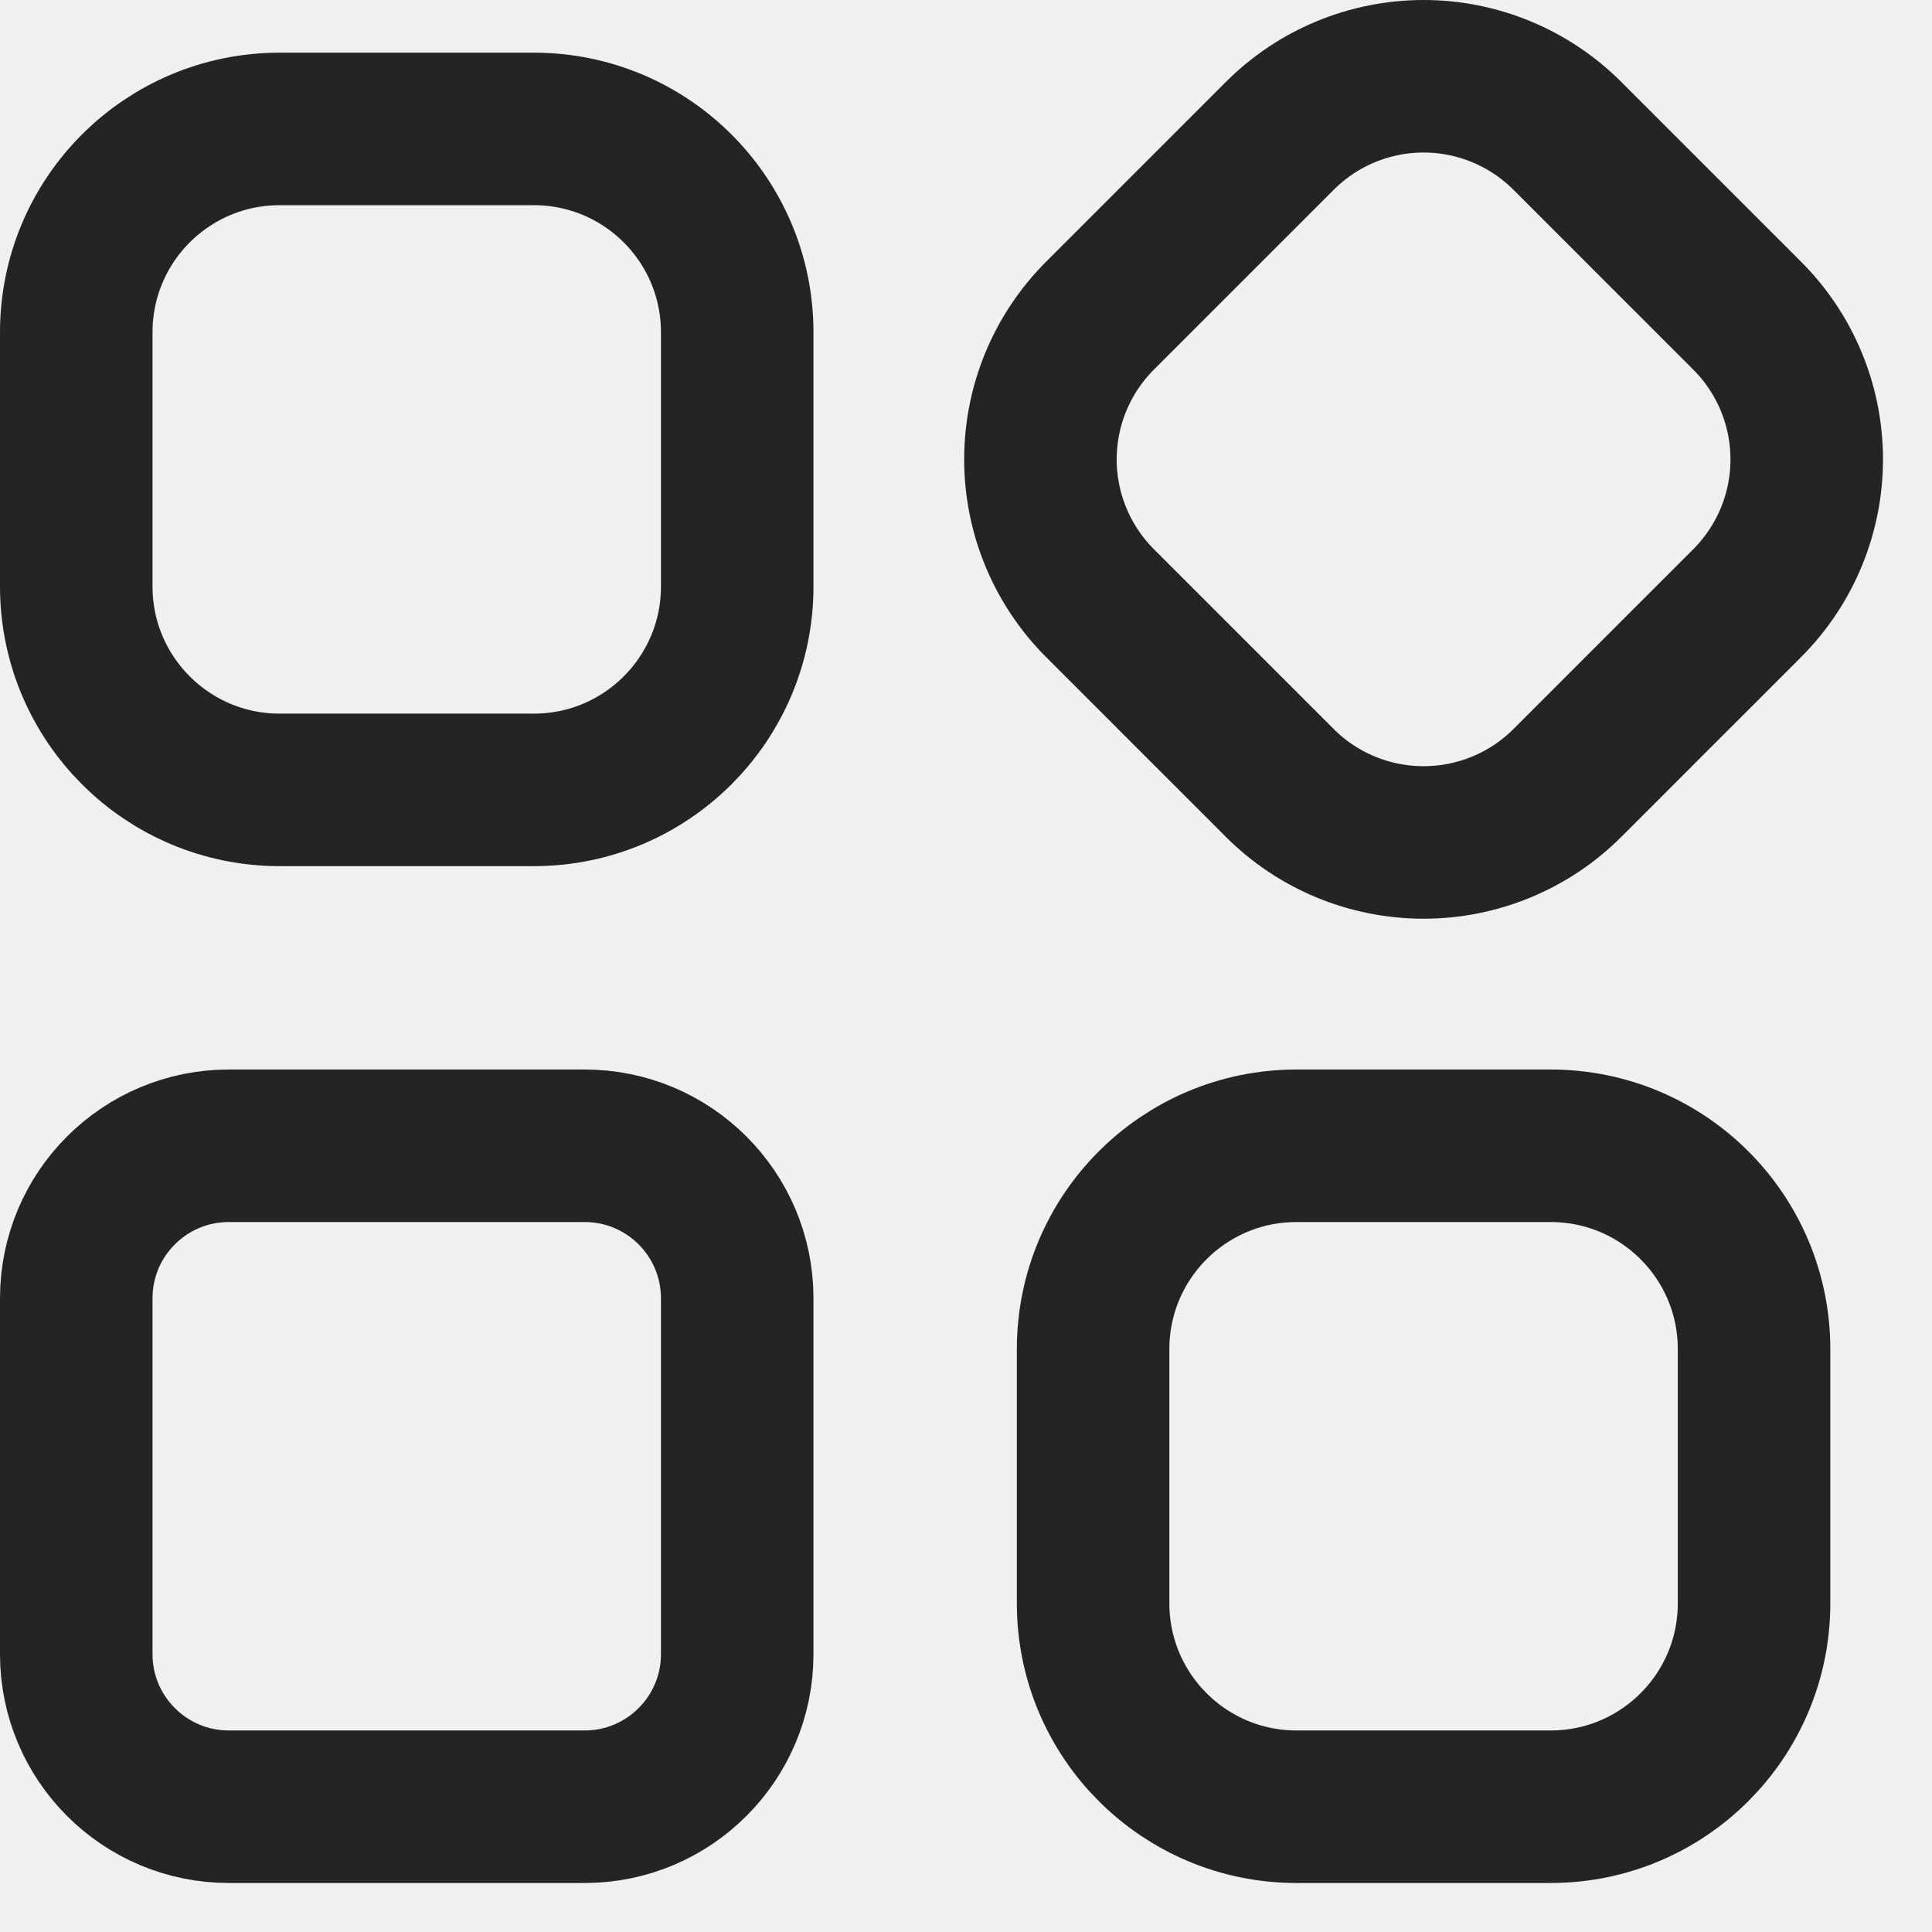
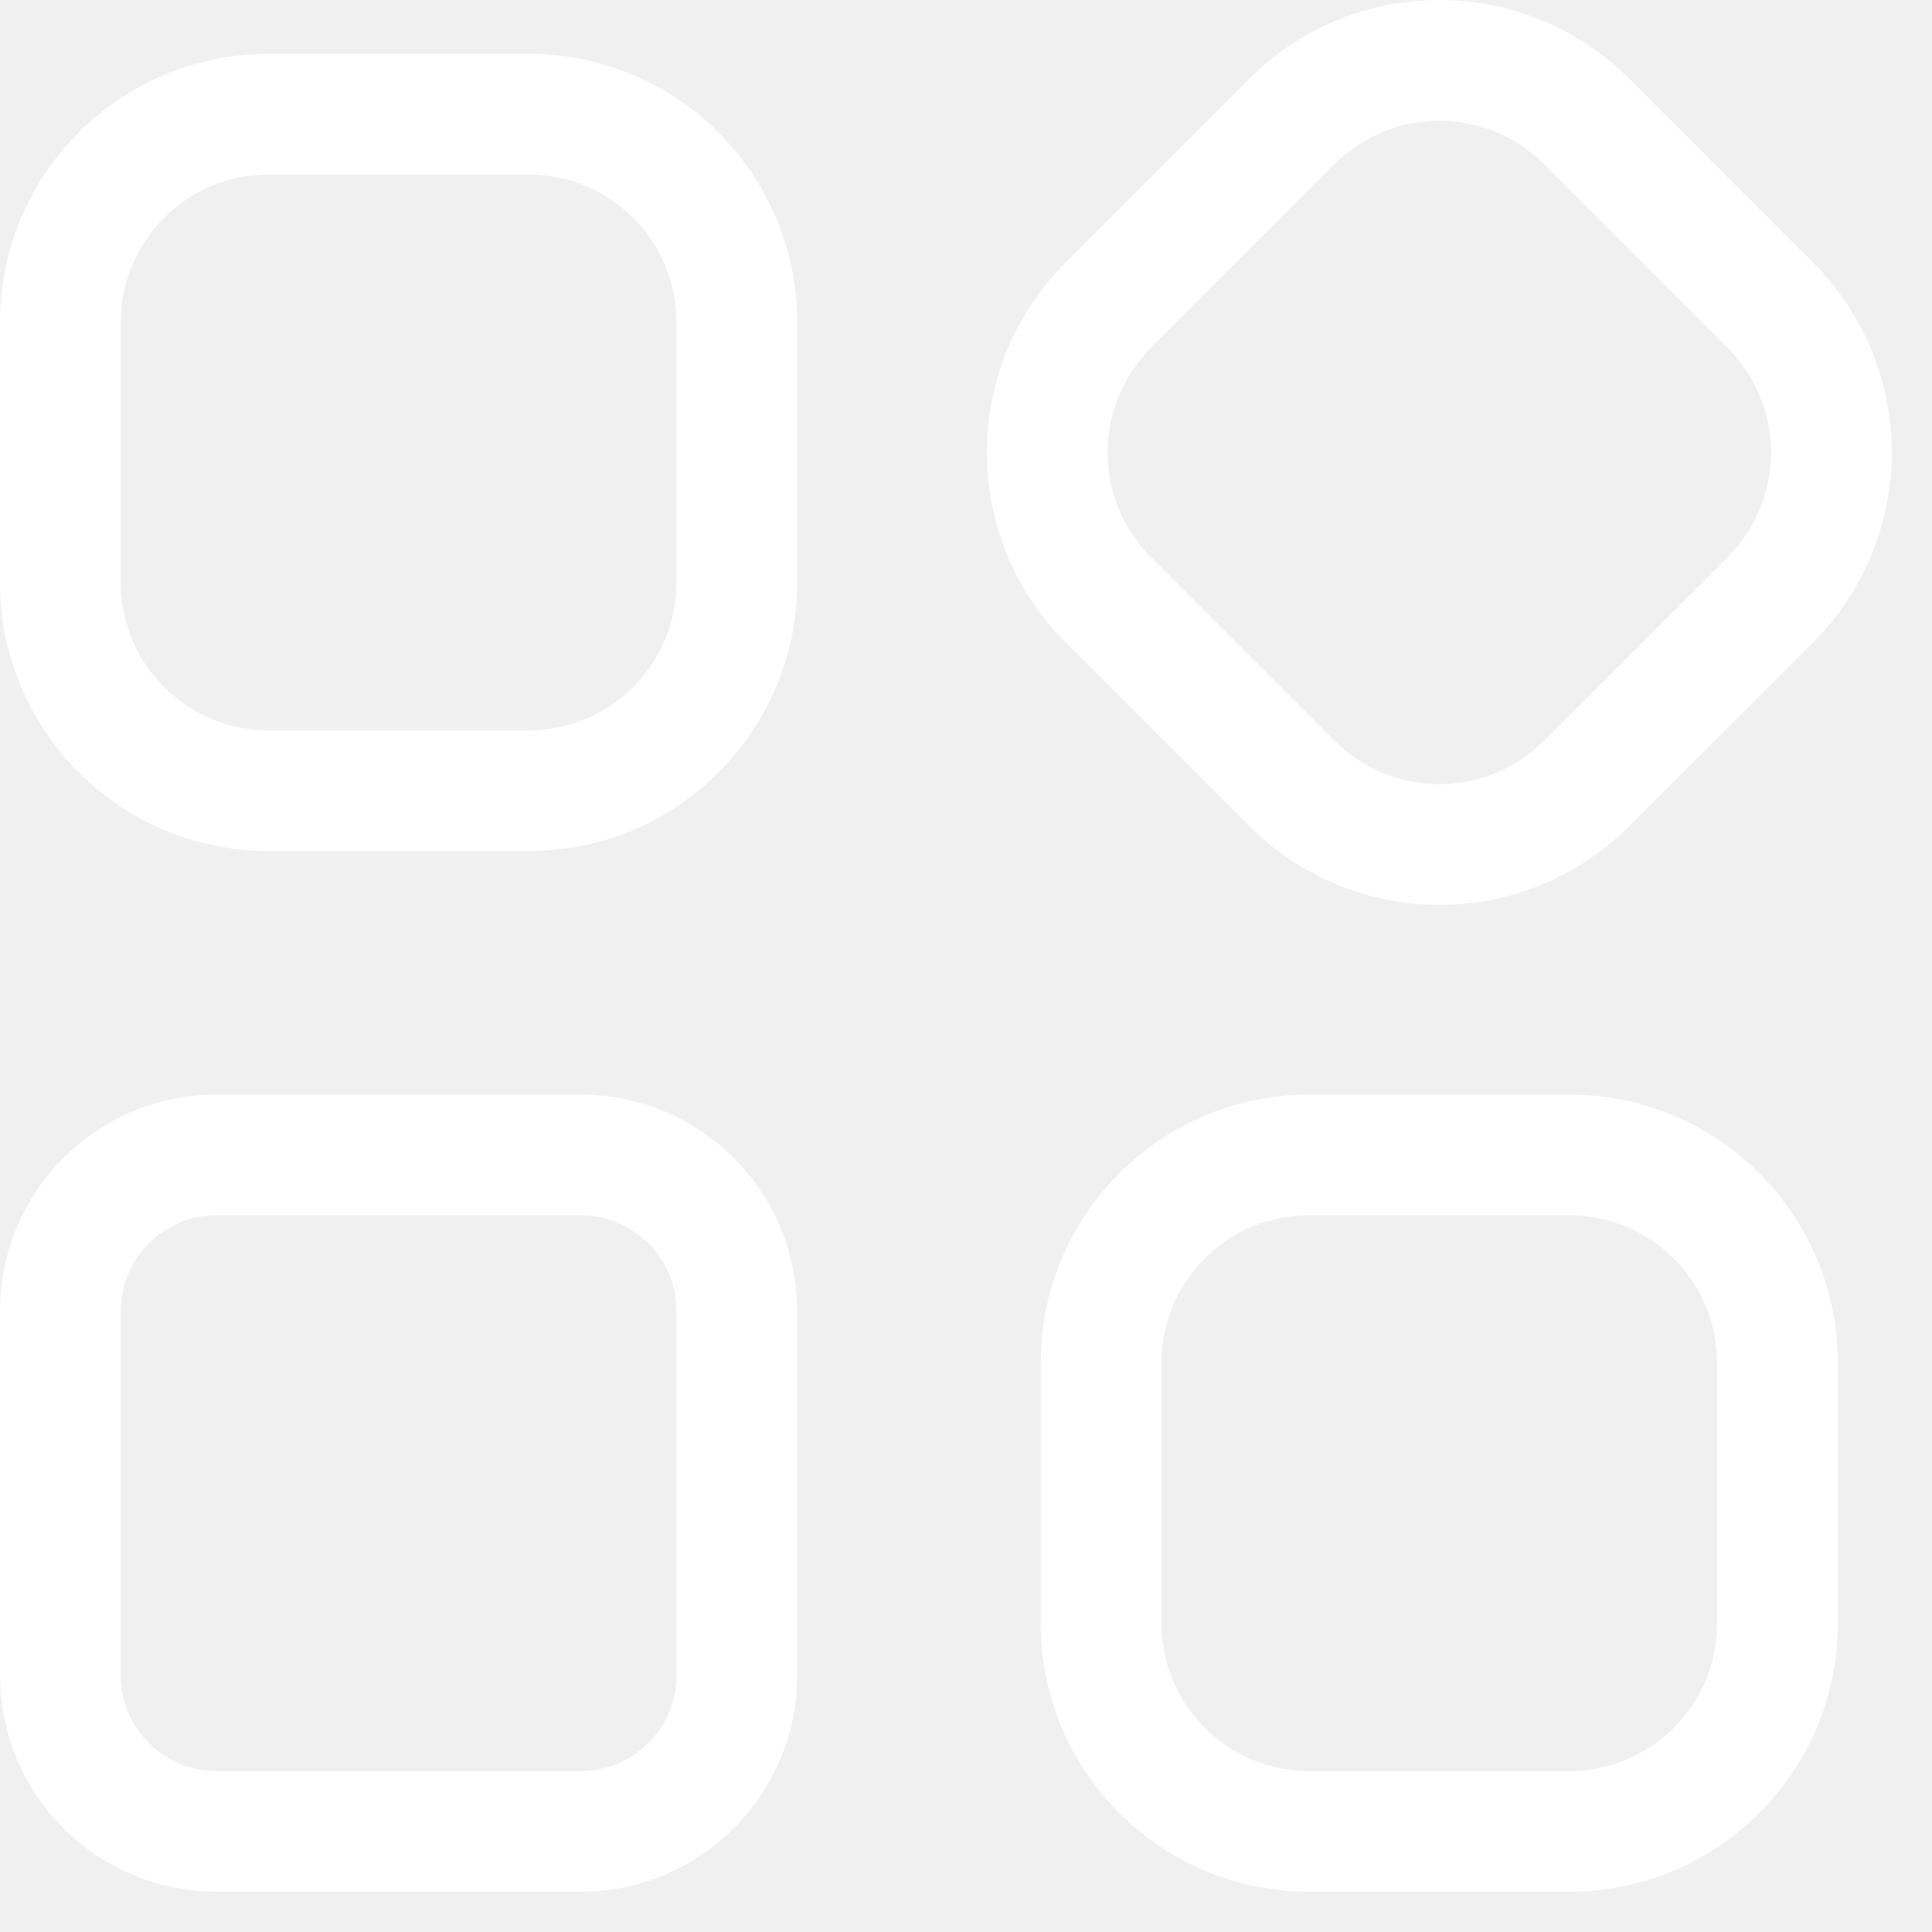
- <svg xmlns="http://www.w3.org/2000/svg" width="19" height="19" viewBox="0 0 19 19" fill="none">
-   <path d="M5.25 1.268H2.75C1.645 1.268 0.75 2.163 0.75 3.268V5.768C0.75 6.872 1.645 7.768 2.75 7.768H5.25C6.355 7.768 7.25 6.872 7.25 5.768V3.268C7.25 2.163 6.355 1.268 5.25 1.268Z" stroke="#242424" stroke-width="1.5" stroke-linecap="round" stroke-linejoin="round" />
-   <path d="M12.586 1.336C12.961 0.961 13.47 0.75 14 0.75C14.53 0.75 15.039 0.961 15.414 1.336L17.182 3.104C17.557 3.479 17.768 3.987 17.768 4.518C17.768 5.048 17.557 5.557 17.182 5.932L15.414 7.7C15.039 8.075 14.53 8.285 14 8.285C13.47 8.285 12.961 8.075 12.586 7.7L10.818 5.932C10.443 5.557 10.232 5.048 10.232 4.518C10.232 3.987 10.443 3.479 10.818 3.104L12.586 1.336Z" stroke="#242424" stroke-width="1.5" stroke-linecap="round" stroke-linejoin="round" />
-   <path d="M5.75 11.268H2.25C1.422 11.268 0.75 11.939 0.75 12.768V16.268C0.75 17.096 1.422 17.768 2.25 17.768H5.75C6.578 17.768 7.25 17.096 7.25 16.268V12.768C7.25 11.939 6.578 11.268 5.75 11.268Z" stroke="#242424" stroke-width="1.5" stroke-linecap="round" stroke-linejoin="round" />
-   <path d="M15.25 11.268H12.75C11.645 11.268 10.75 12.163 10.75 13.268V15.768C10.75 16.872 11.645 17.768 12.75 17.768H15.25C16.355 17.768 17.25 16.872 17.25 15.768V13.268C17.25 12.163 16.355 11.268 15.25 11.268Z" stroke="#242424" stroke-width="1.5" stroke-linecap="round" stroke-linejoin="round" />
+ <svg xmlns="http://www.w3.org/2000/svg" width="10" height="10" viewBox="0 0 24 24" fill="none">
+   <path d="M6.568 1.419H3.336C1.908 1.419 0.75 2.577 0.75 4.005V7.237C0.75 8.665 1.908 9.822 3.336 9.822H6.568C7.995 9.822 9.153 8.665 9.153 7.237V4.005C9.153 2.577 7.995 1.419 6.568 1.419Z" stroke="white" stroke-width="1.5" stroke-linecap="round" stroke-linejoin="round" />
+   <path d="M16.051 1.507C16.536 1.022 17.194 0.75 17.879 0.75C18.565 0.75 19.223 1.022 19.707 1.507L21.993 3.793C22.478 4.278 22.75 4.935 22.75 5.621C22.75 6.306 22.478 6.964 21.993 7.449L19.707 9.734C19.223 10.219 18.565 10.491 17.879 10.491C17.194 10.491 16.536 10.219 16.051 9.734L13.766 7.449C13.281 6.964 13.009 6.306 13.009 5.621C13.009 4.935 13.281 4.278 13.766 3.793L16.051 1.507Z" stroke="white" stroke-width="1.5" stroke-linecap="round" stroke-linejoin="round" />
+   <path d="M7.214 14.347H2.689C1.618 14.347 0.75 15.215 0.75 16.286V20.811C0.75 21.882 1.618 22.75 2.689 22.75H7.214C8.285 22.75 9.153 21.882 9.153 20.811V16.286C9.153 15.215 8.285 14.347 7.214 14.347Z" stroke="white" stroke-width="1.5" stroke-linecap="round" stroke-linejoin="round" />
+   <path d="M19.495 14.347H16.263C14.835 14.347 13.678 15.505 13.678 16.933V20.165C13.678 21.593 14.835 22.75 16.263 22.75H19.495C20.923 22.75 22.081 21.593 22.081 20.165V16.933C22.081 15.505 20.923 14.347 19.495 14.347Z" stroke="white" stroke-width="1.5" stroke-linecap="round" stroke-linejoin="round" />
</svg>
